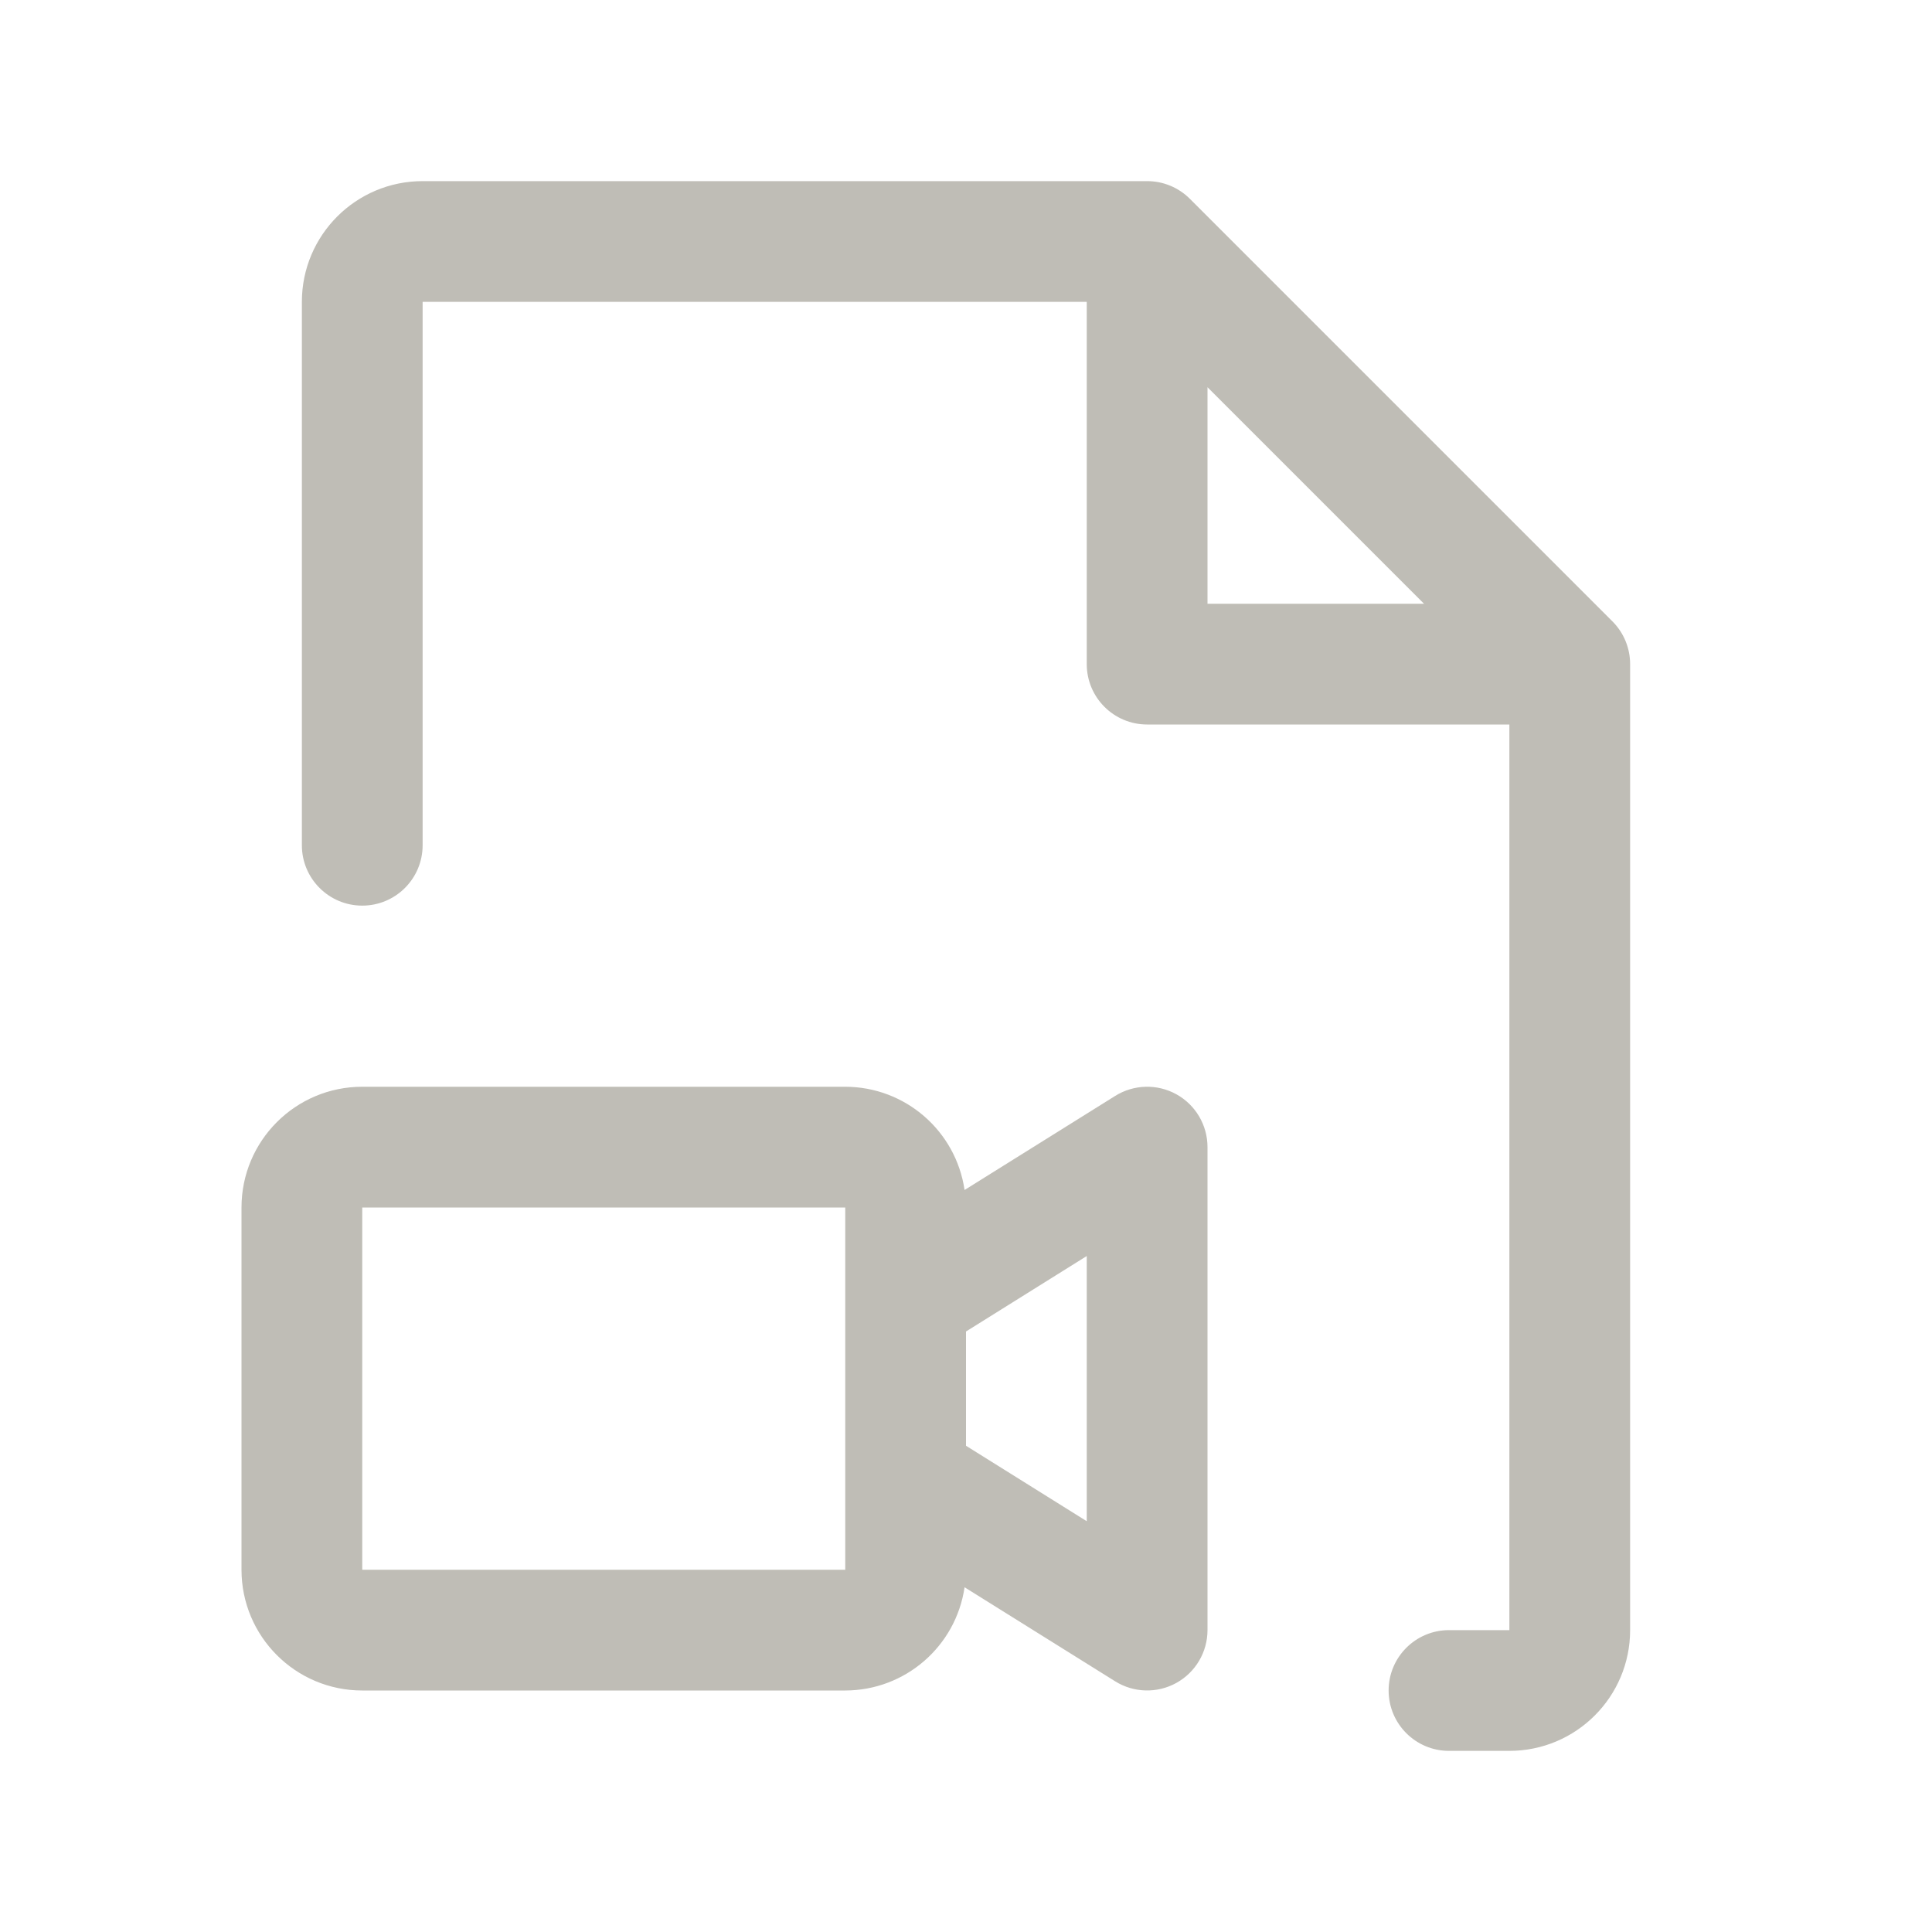
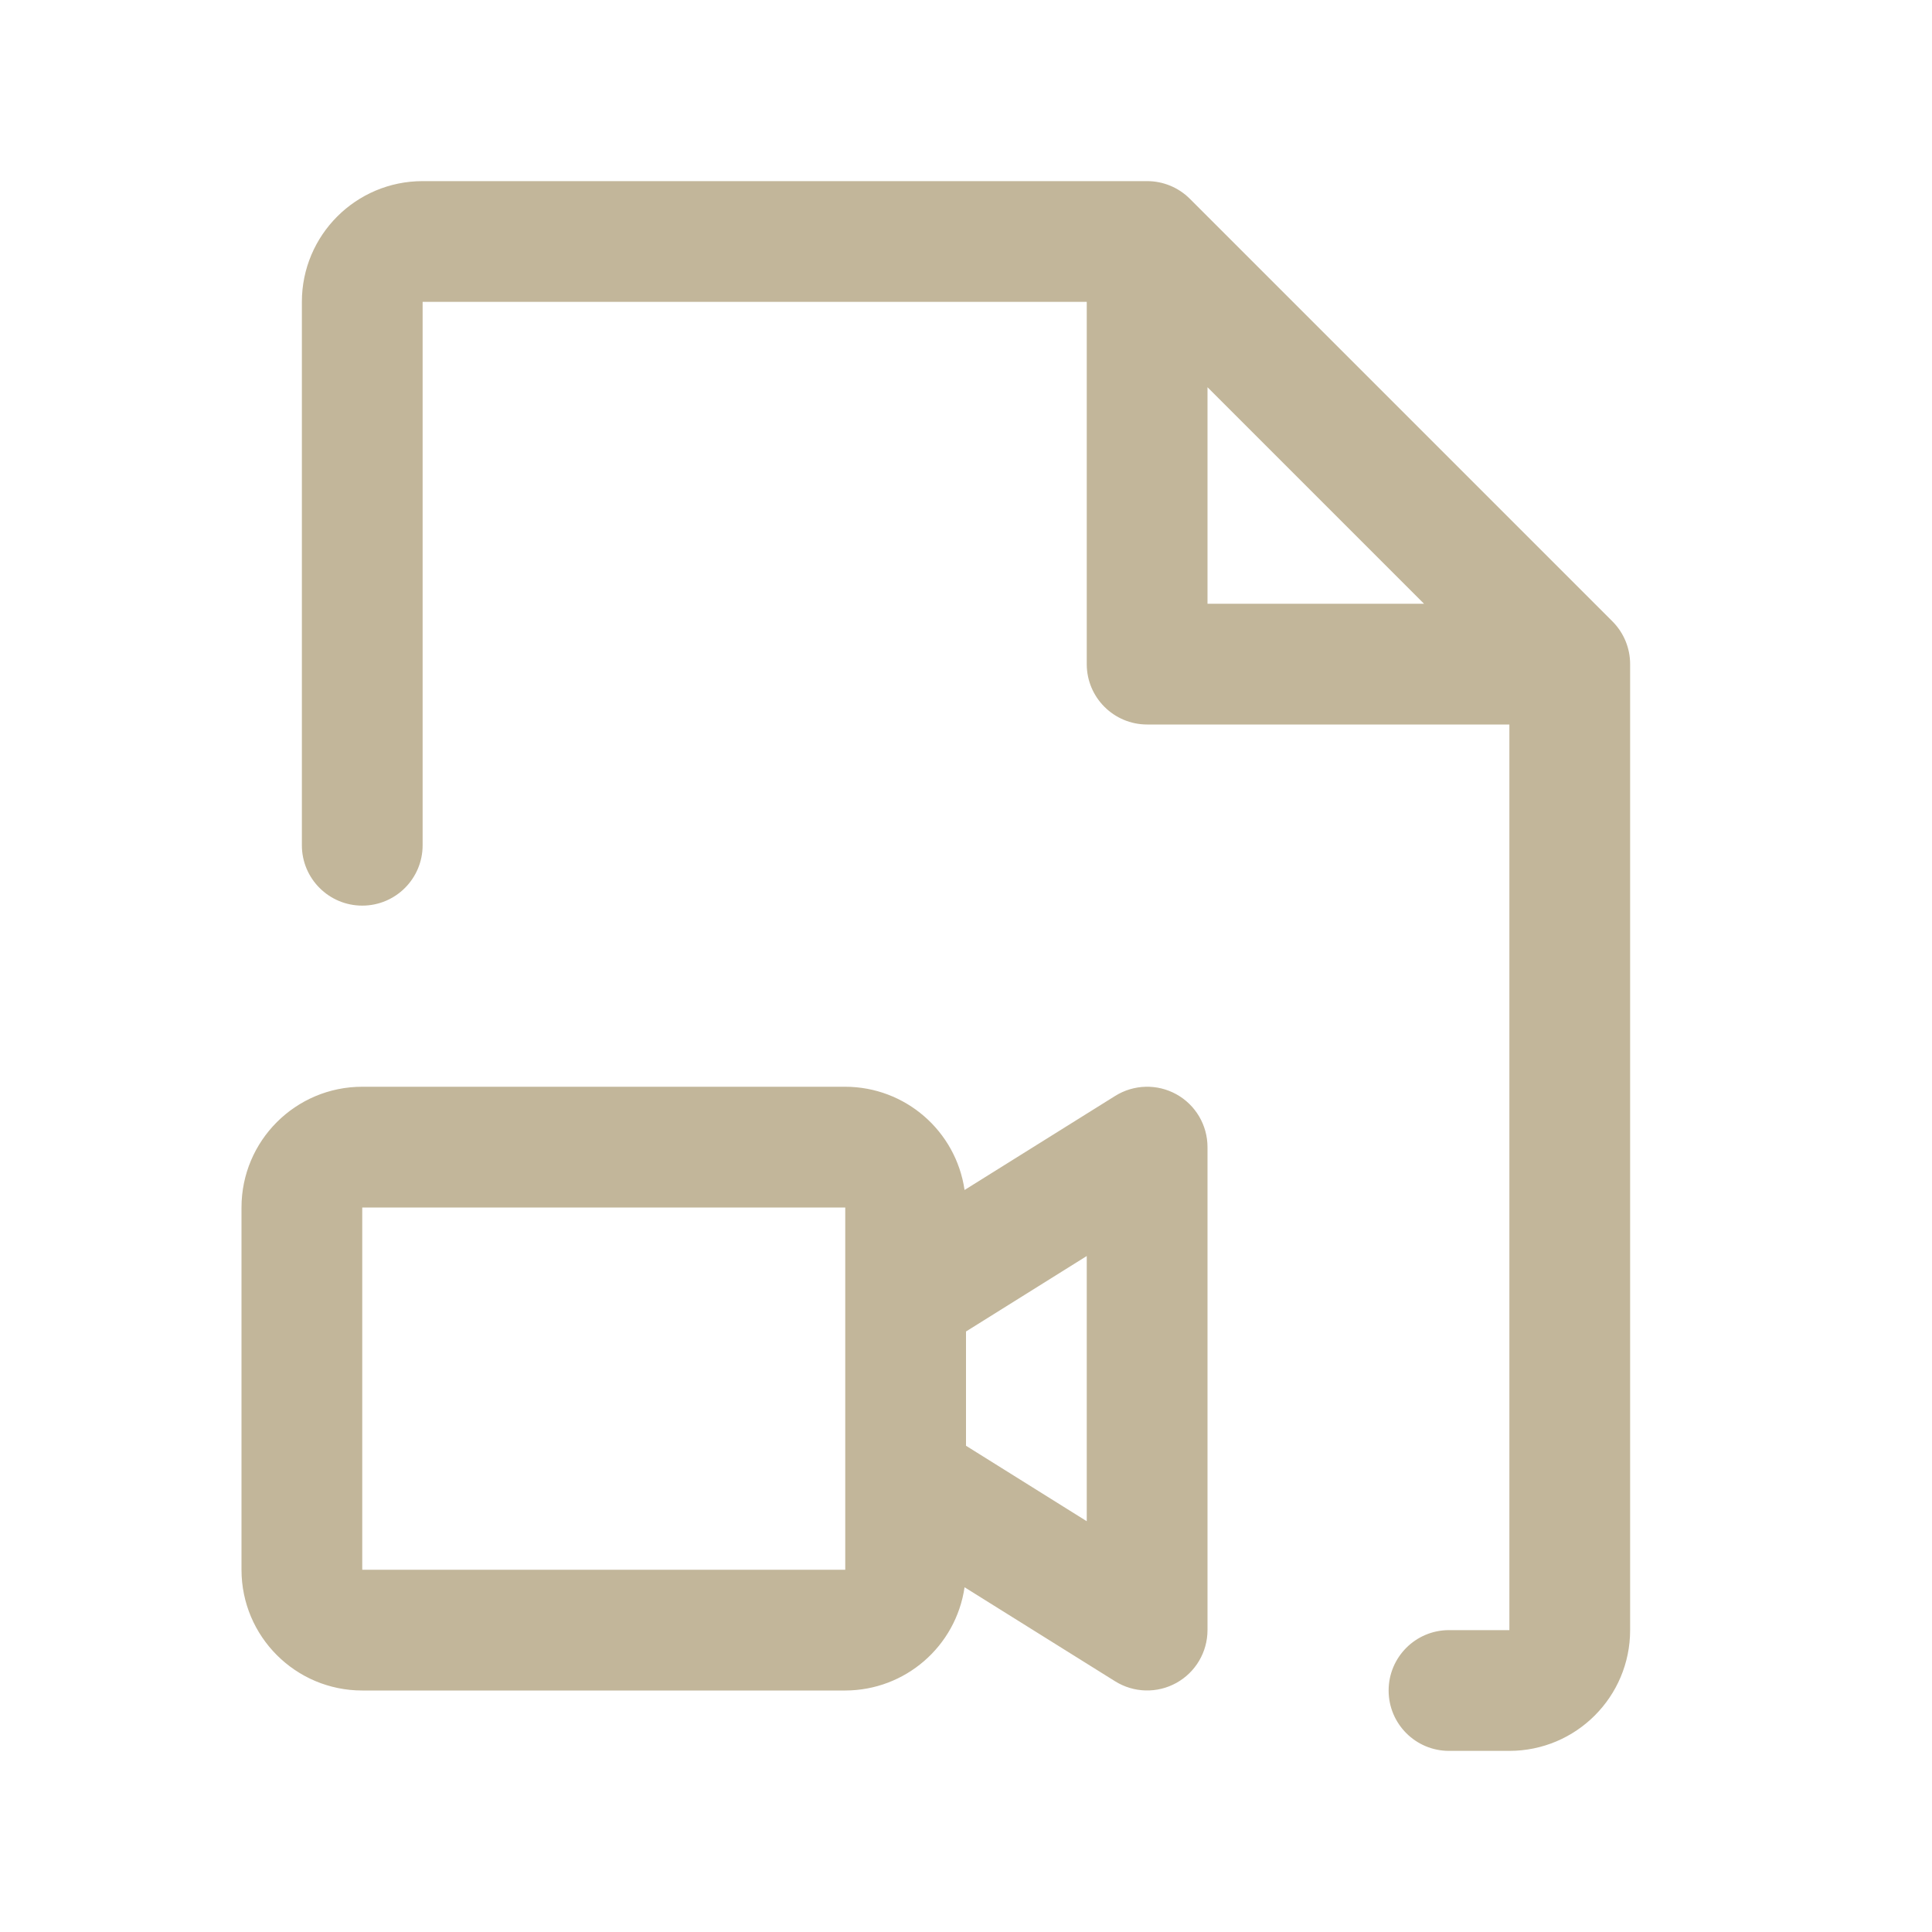
- <svg xmlns="http://www.w3.org/2000/svg" width="32" height="32" fill="#bfbdb6" viewBox="0 0 256 256">
+ <svg xmlns="http://www.w3.org/2000/svg" width="32" height="32" fill="#c2b69a" viewBox="0 0 256 256">
  <path d="M213.66,82.34l-56-56A8,8,0,0,0,152,24H56A16,16,0,0,0,40,40v72a8,8,0,0,0,16,0V40h88V88a8,8,0,0,0,8,8h48V216h-8a8,8,0,0,0,0,16h8a16,16,0,0,0,16-16V88A8,8,0,0,0,213.66,82.34ZM160,51.31,188.69,80H160ZM155.88,145a8,8,0,0,0-8.12.22l-19.95,12.46A16,16,0,0,0,112,144H48a16,16,0,0,0-16,16v48a16,16,0,0,0,16,16h64a16,16,0,0,0,15.81-13.68l19.95,12.46A8,8,0,0,0,160,216V152A8,8,0,0,0,155.88,145ZM112,208H48V160h64v48Zm32-6.43-16-10V176.43l16-10Z" />
</svg>
